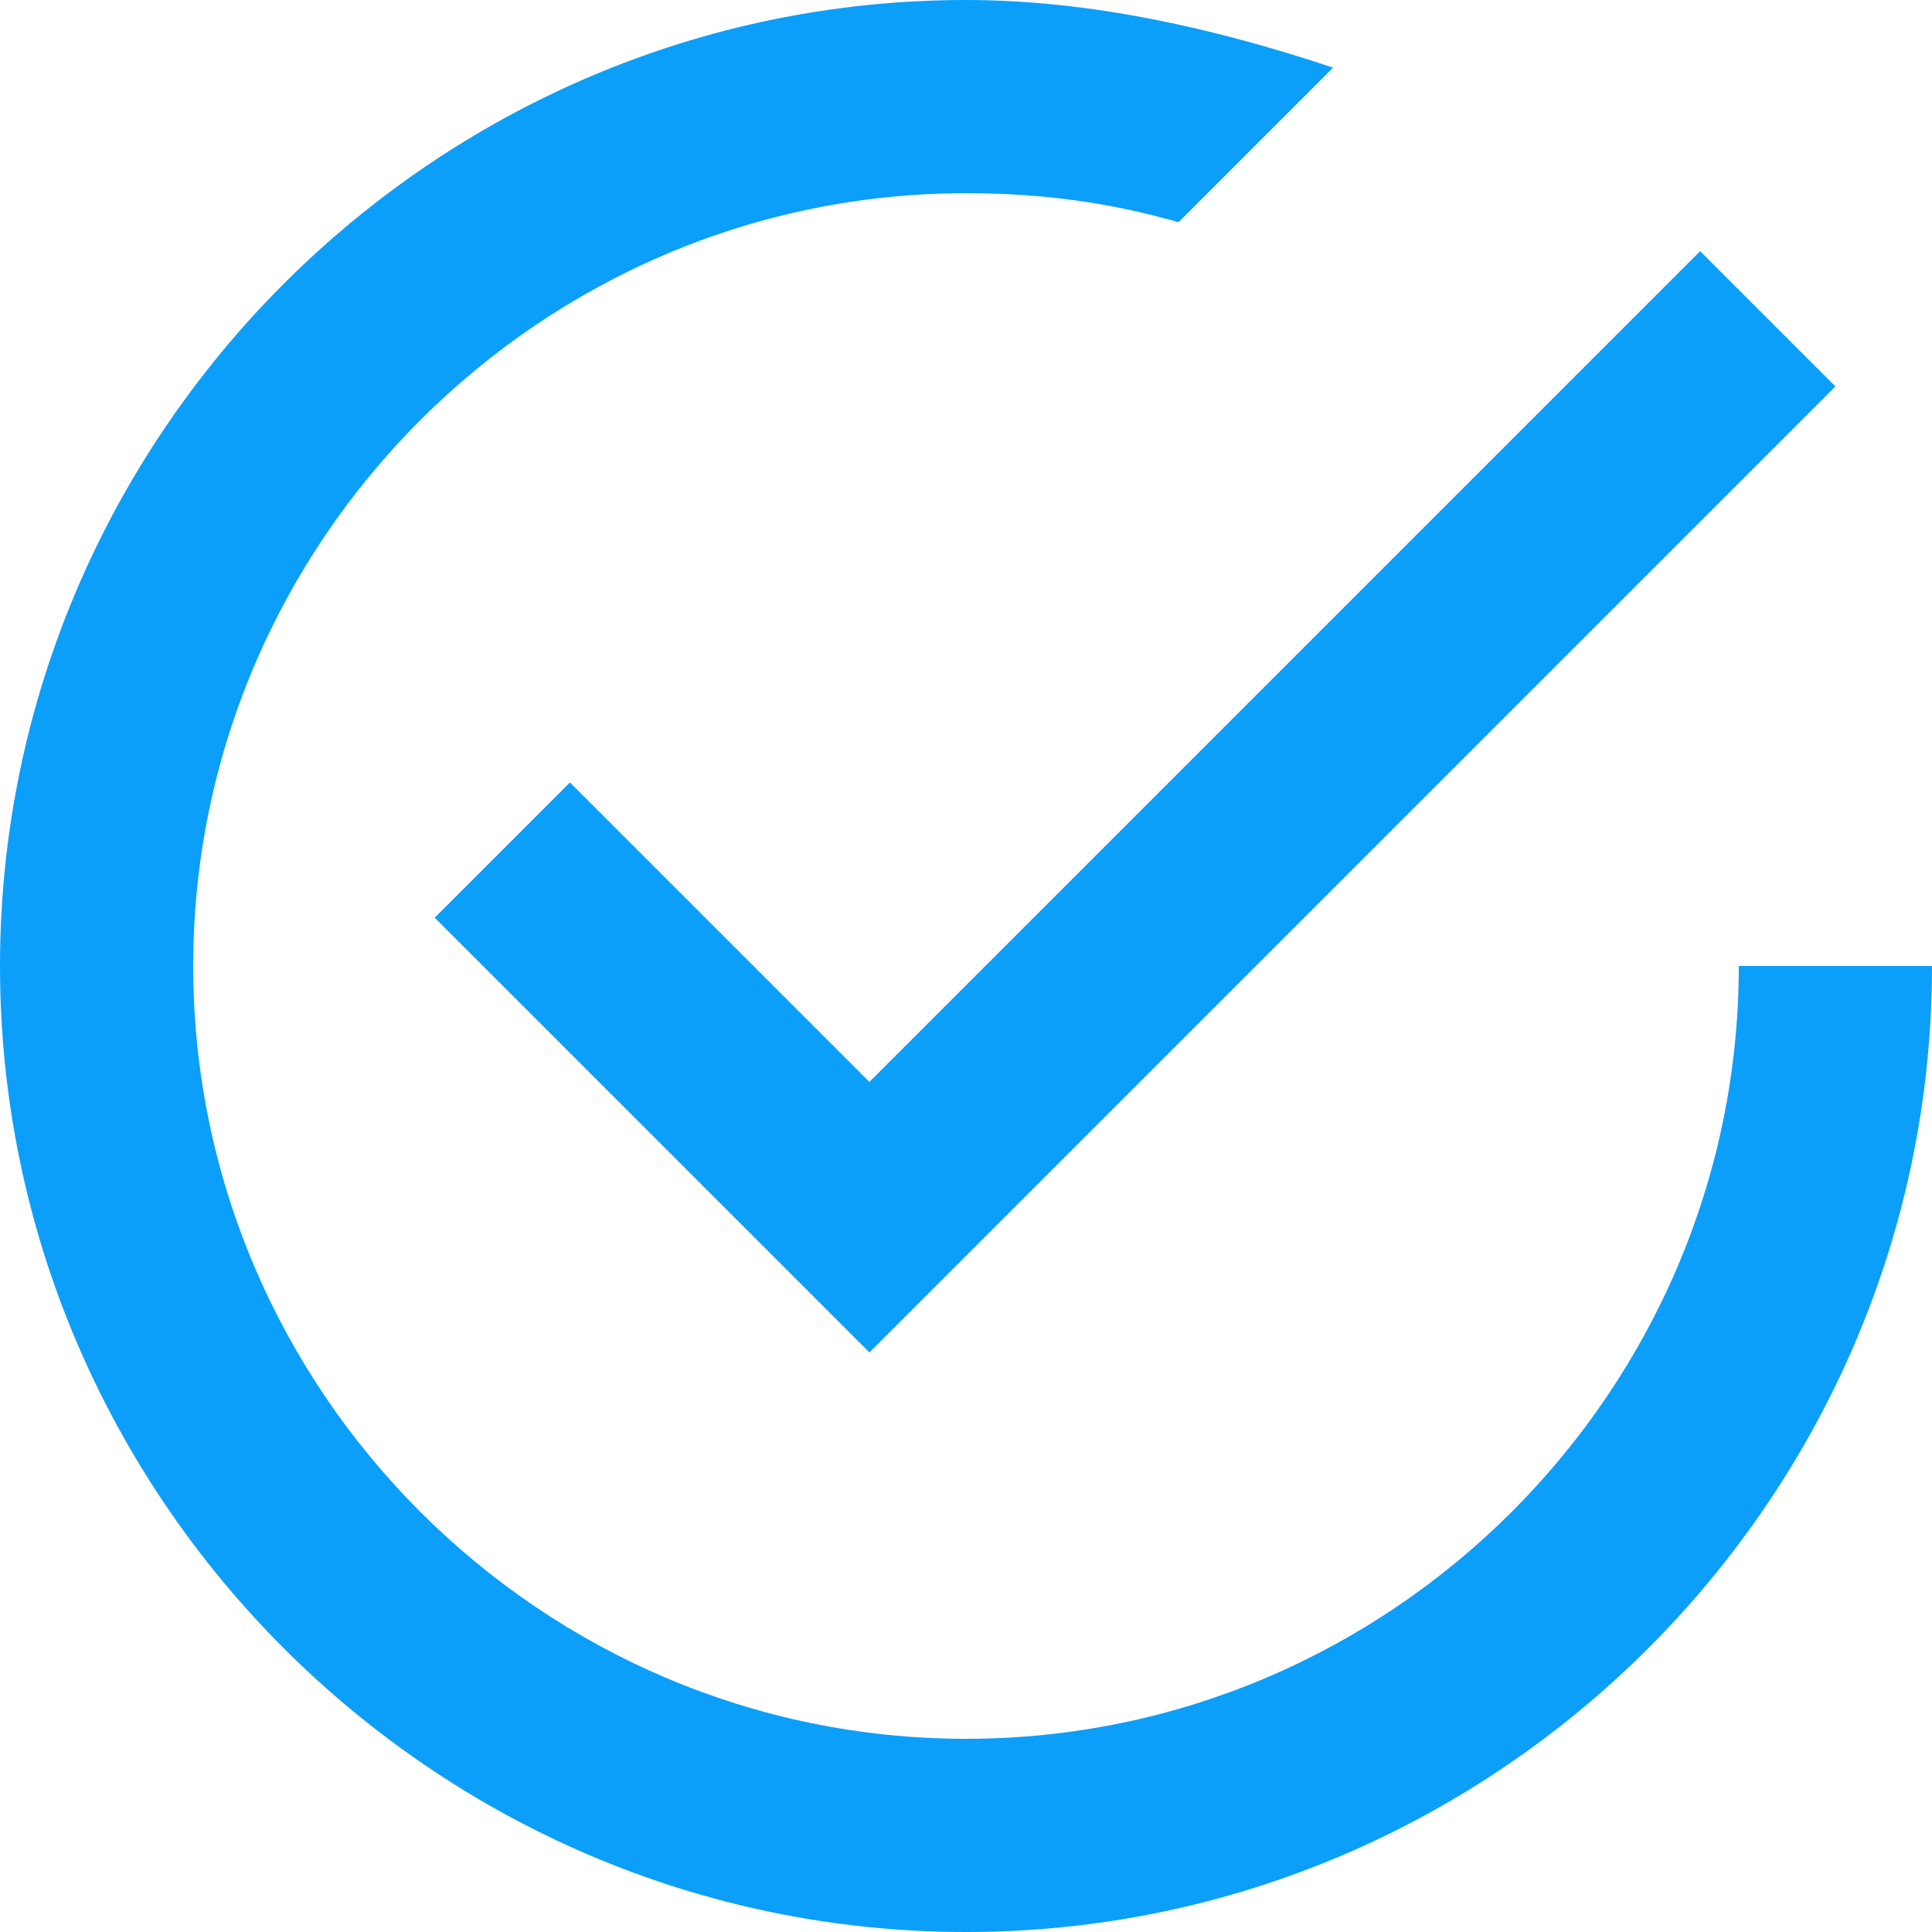
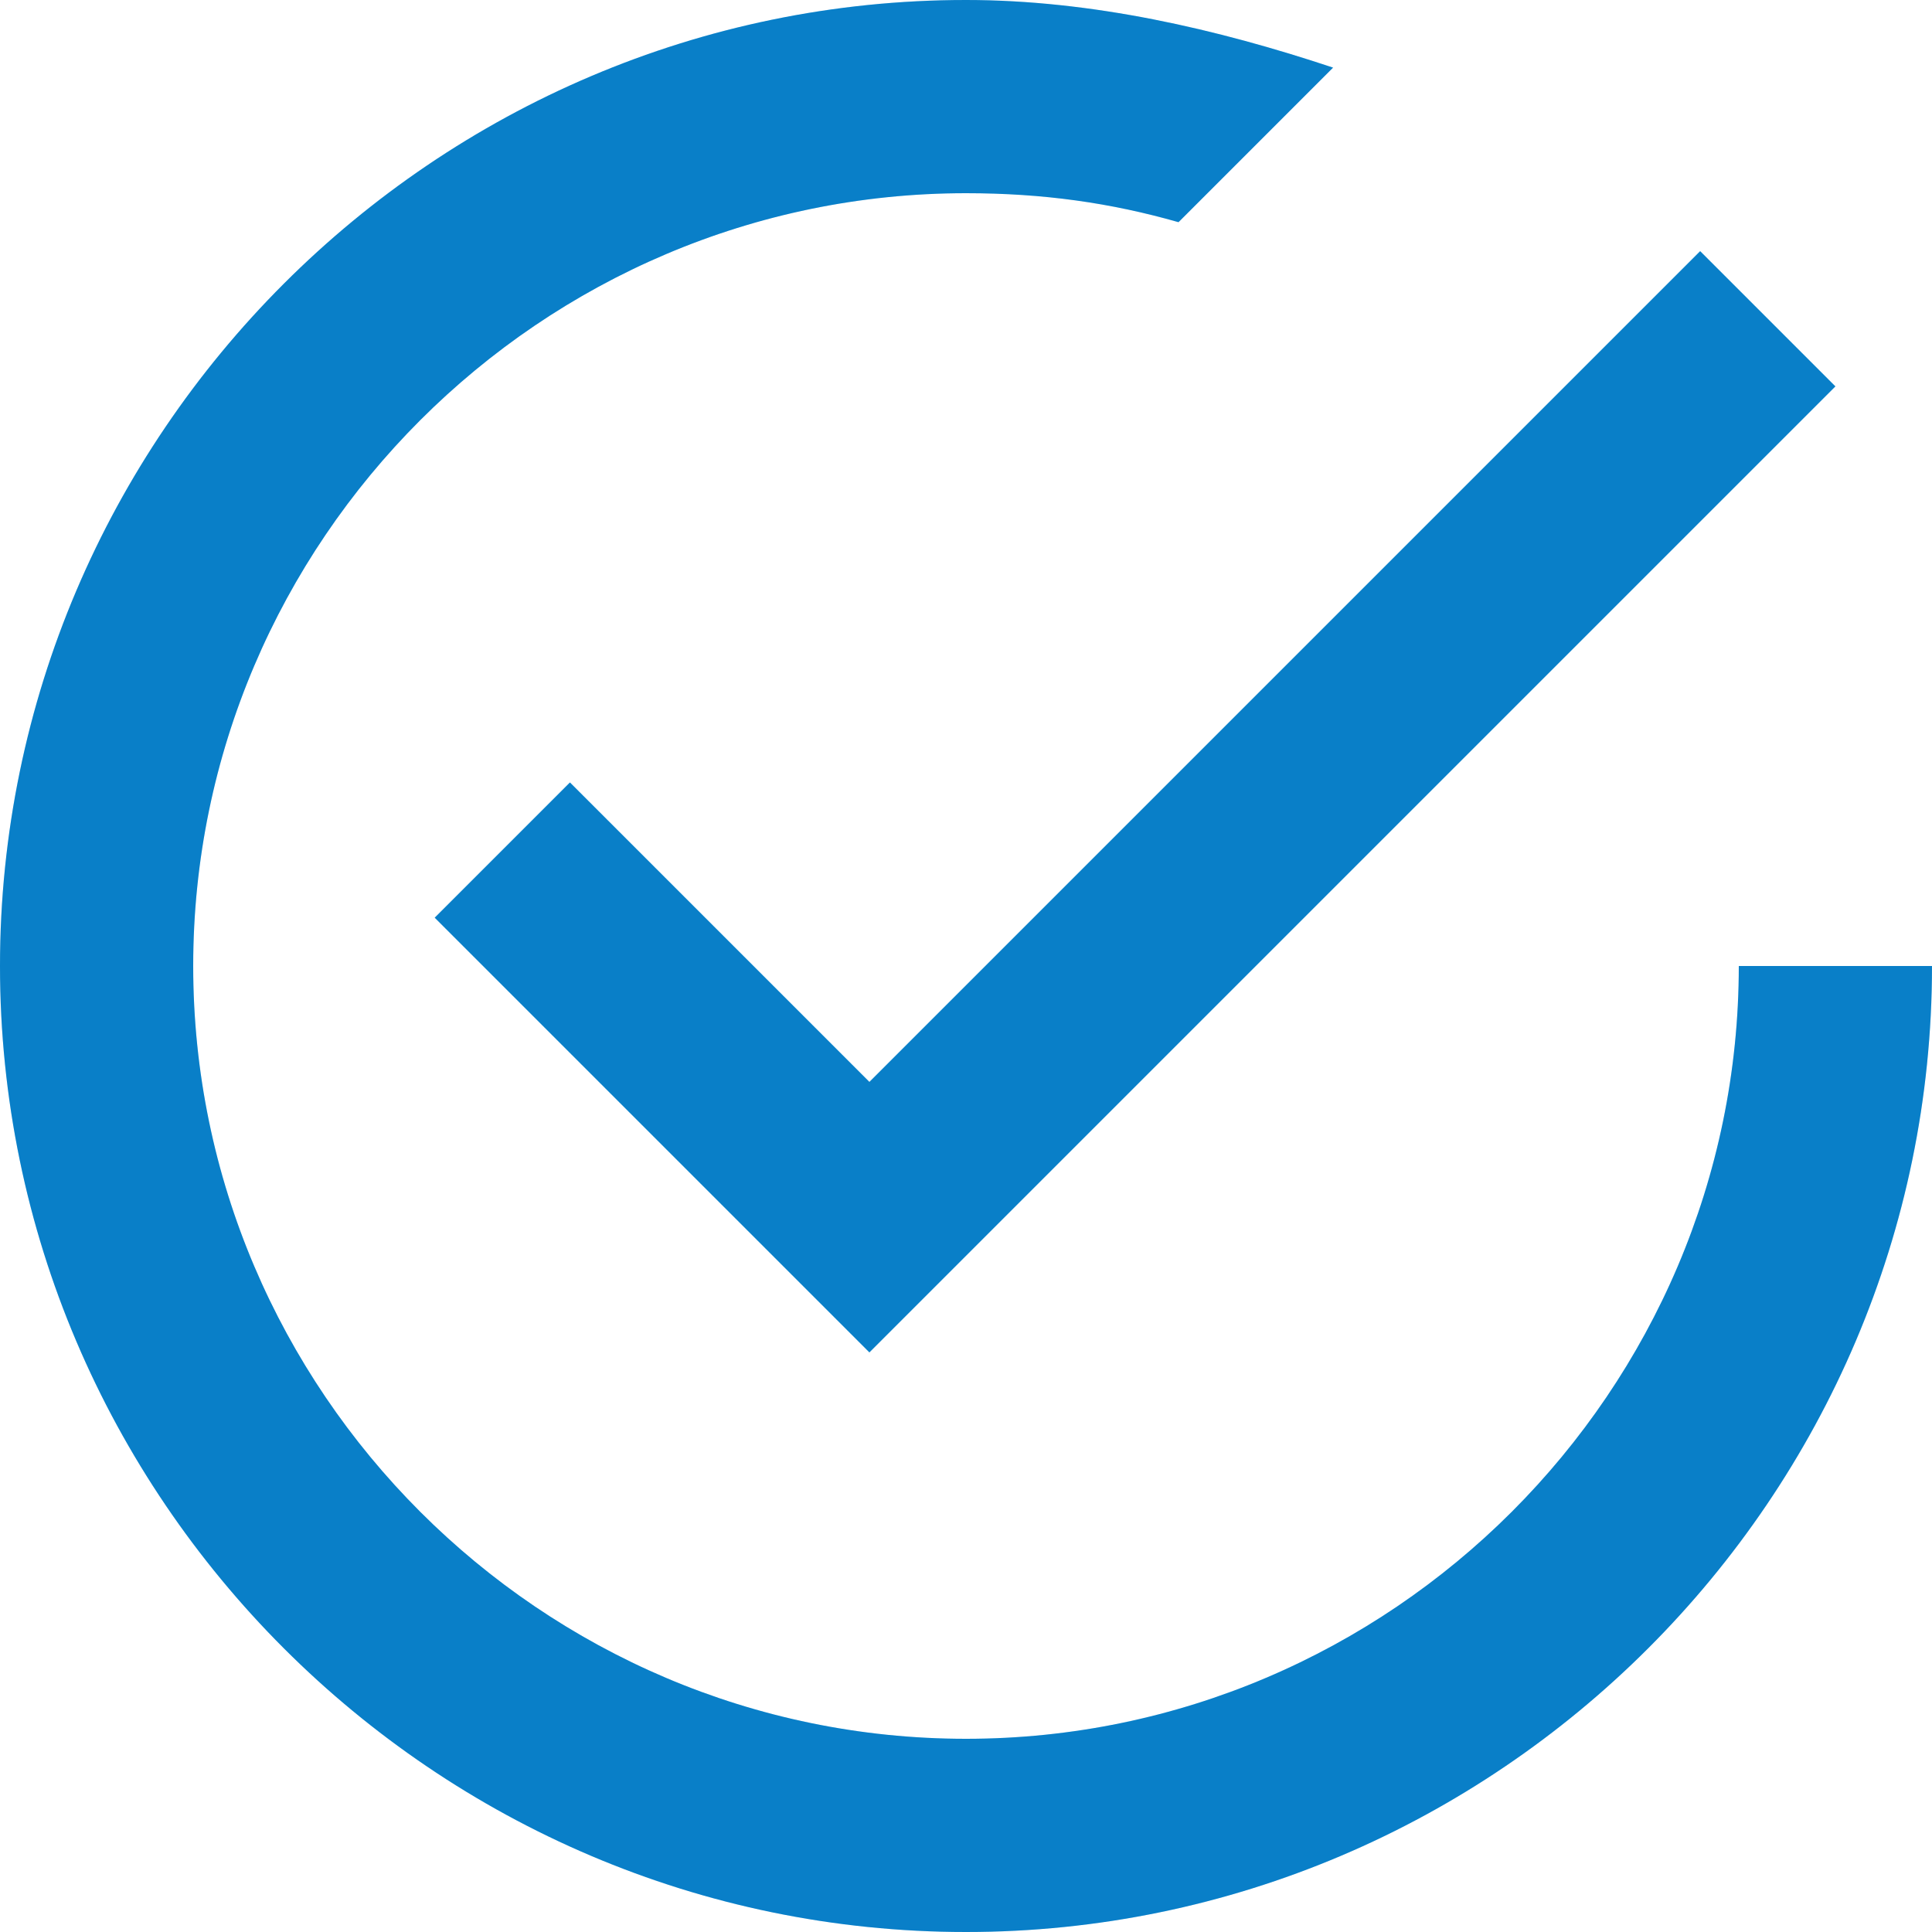
<svg xmlns="http://www.w3.org/2000/svg" width="24" height="24" viewBox="0 0 24 24" fill="none">
-   <g filter="url(#filter0_d_3_4690)">
+   <g filter="url(#filter0_d_101_1402)">
    <path d="M7.08 9.72L5.4 11.4L10.8 16.8L22.8 4.8L21.12 3.12L10.8 13.44L7.08 9.72ZM21.6 12C21.6 17.28 17.28 21.6 12 21.6C6.72 21.6 2.4 17.28 2.4 12C2.4 6.72 6.72 2.4 12 2.4C12.96 2.4 13.8 2.52 14.64 2.76L16.56 0.84C15.12 0.36 13.56 0 12 0C5.4 0 0 5.4 0 12C0 18.6 5.4 24 12 24C18.6 24 24 18.6 24 12H21.6Z" fill="#0B9FFA" />
+     <path d="M7.08 9.72L5.4 11.4L10.8 16.8L22.8 4.8L21.12 3.12L10.8 13.44L7.08 9.72ZM21.6 12C21.6 17.28 17.28 21.6 12 21.6C6.72 21.6 2.4 17.28 2.4 12C2.4 6.72 6.72 2.4 12 2.4C12.96 2.4 13.8 2.52 14.64 2.76L16.56 0.84C15.12 0.36 13.56 0 12 0C5.4 0 0 5.4 0 12C0 18.6 5.4 24 12 24C18.6 24 24 18.6 24 12H21.6Z" fill="black" fill-opacity="0.2" />
  </g>
  <defs>
-     <filter id="filter0_d_3_4690" x="-4" y="0" width="32" height="32" filterUnits="userSpaceOnUse" color-interpolation-filters="sRGB">
-       <feColorMatrix in="SourceAlpha" type="matrix" values="0 0 0 0 0 0 0 0 0 0 0 0 0 0 0 0 0 0 127 0" result="hardAlpha" />
+     <filter id="filter0_d_101_1402" x="-4" y="0" width="32" height="32" filterUnits="userSpaceOnUse" color-interpolation-filters="sRGB">
+       <feFlood flood-opacity="0" result="BackgroundImageFix" />
+       <feColorMatrix in="SourceAlpha" type="matrix" values="0 0 0 0 0 0 0 0 0 0 0 0 0 0 0 0 0 0 0 0" result="hardAlpha" />
+       <feOffset dy="4" />
+       <feGaussianBlur stdDeviation="2" />
      <feComposite in2="hardAlpha" operator="out" />
      <feColorMatrix type="matrix" values="0 0 0 0 0 0 0 0 0 0 0 0 0 0 0 0 0 0 0.25 0" />
-       <feBlend mode="normal" in="SourceGraphic" in2="effect1_dropShadow_3_4690" result="shape" />
+       <feBlend mode="normal" in2="BackgroundImageFix" result="effect1_dropShadow_101_1402" />
+       <feBlend mode="normal" in="SourceGraphic" in2="effect1_dropShadow_101_1402" result="shape" />
    </filter>
  </defs>
</svg>
